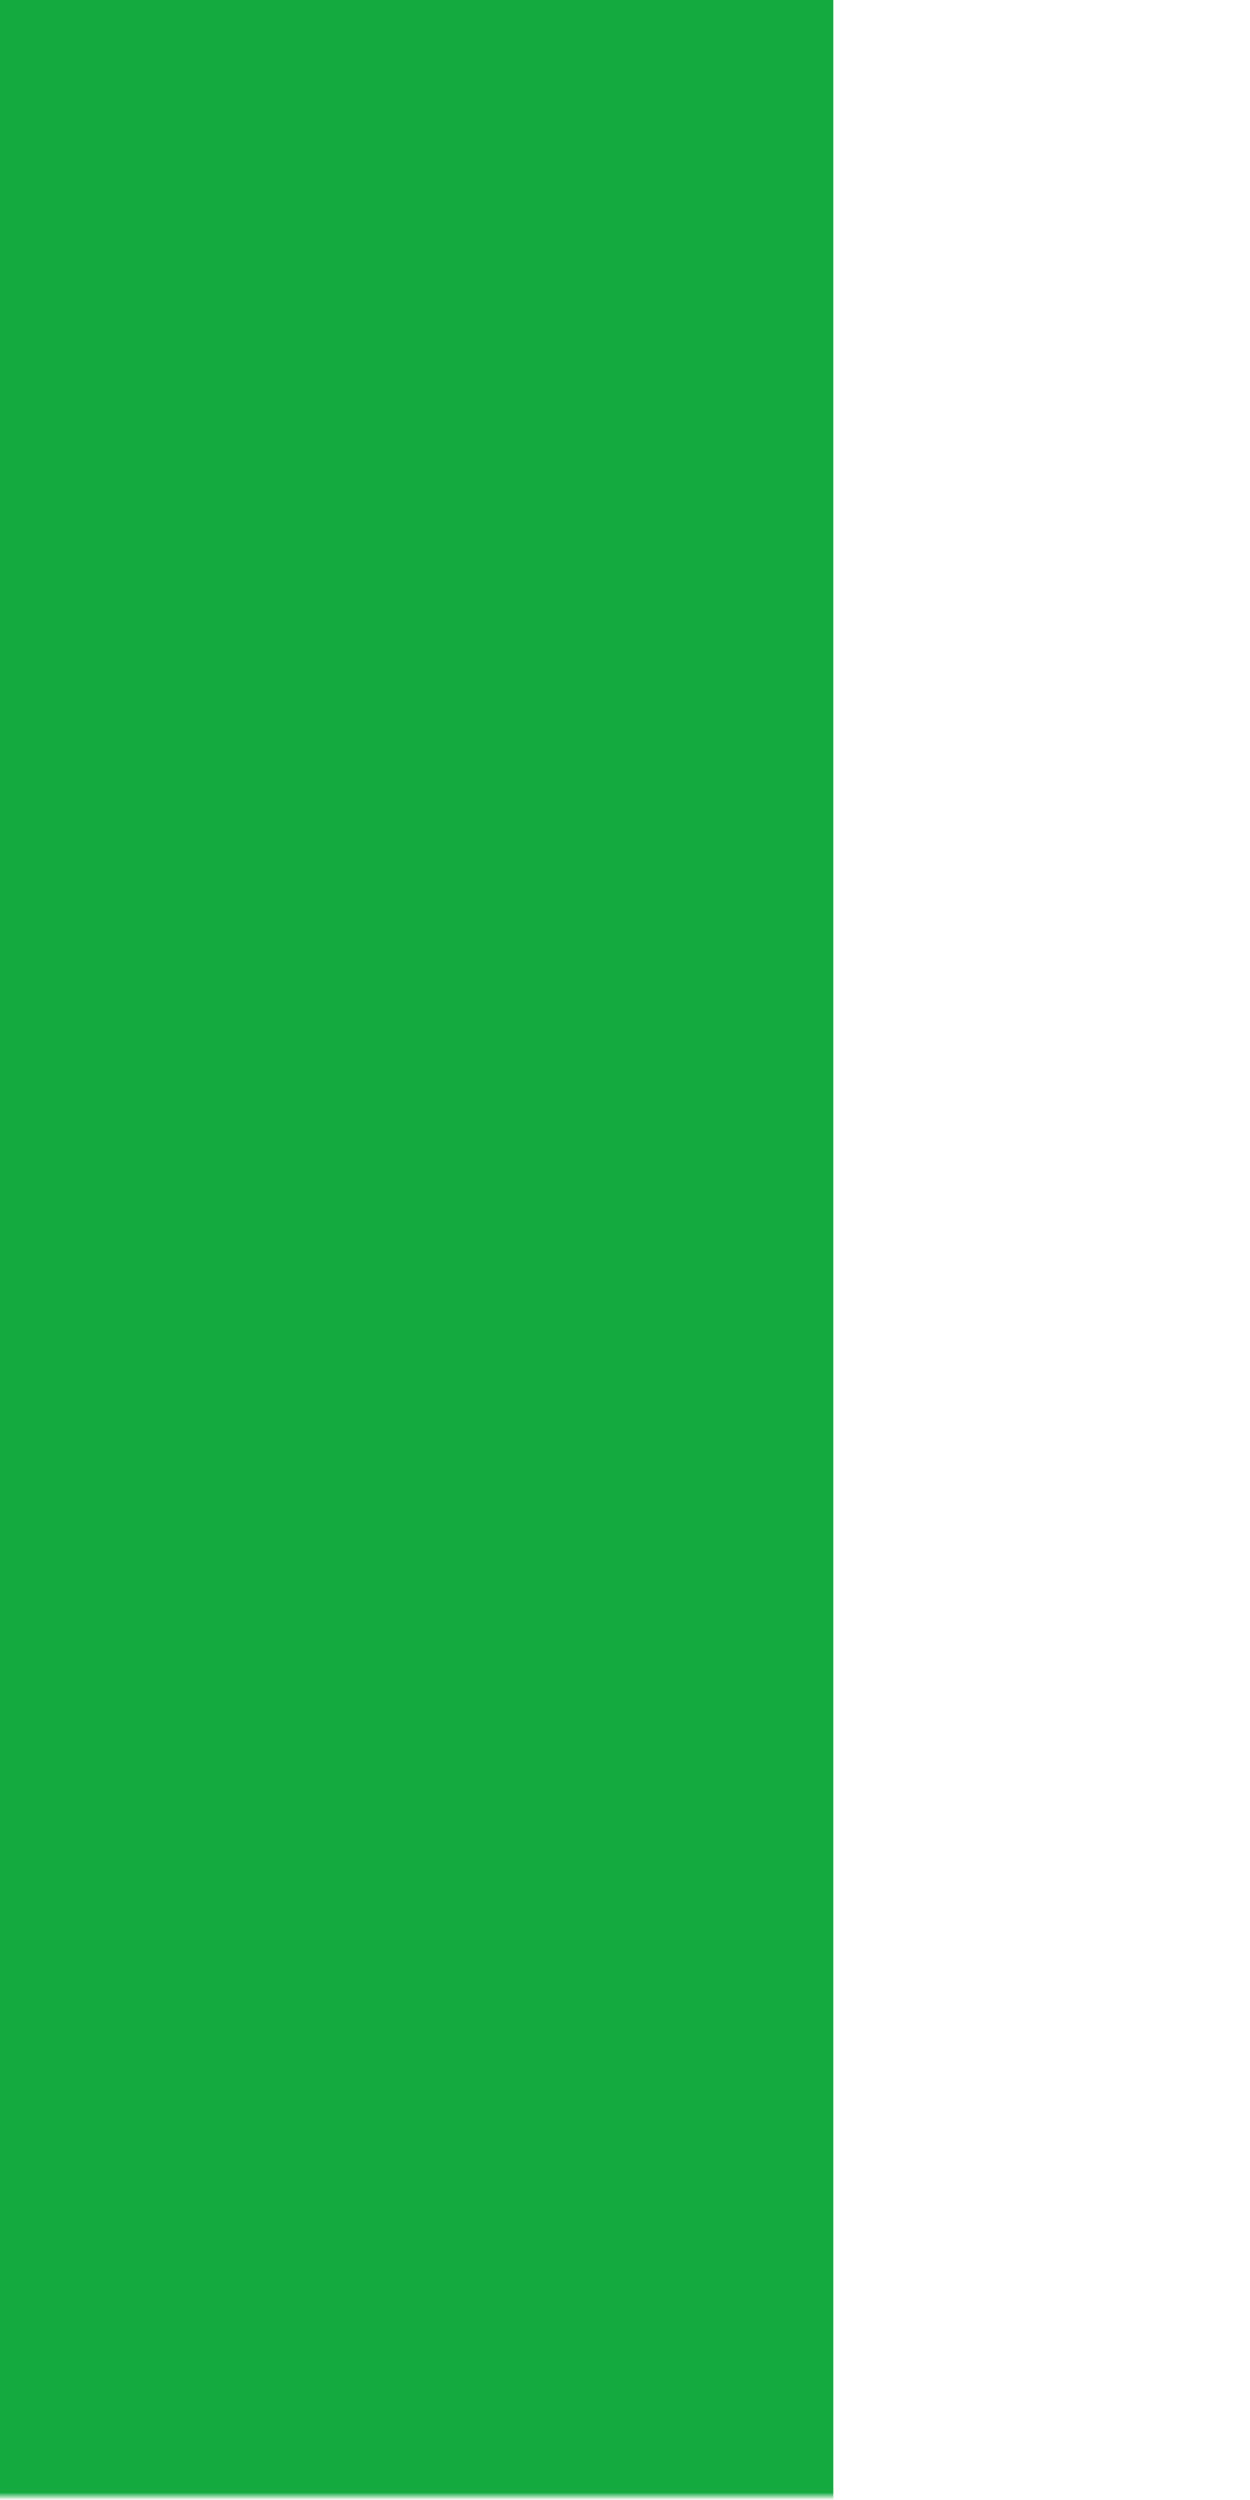
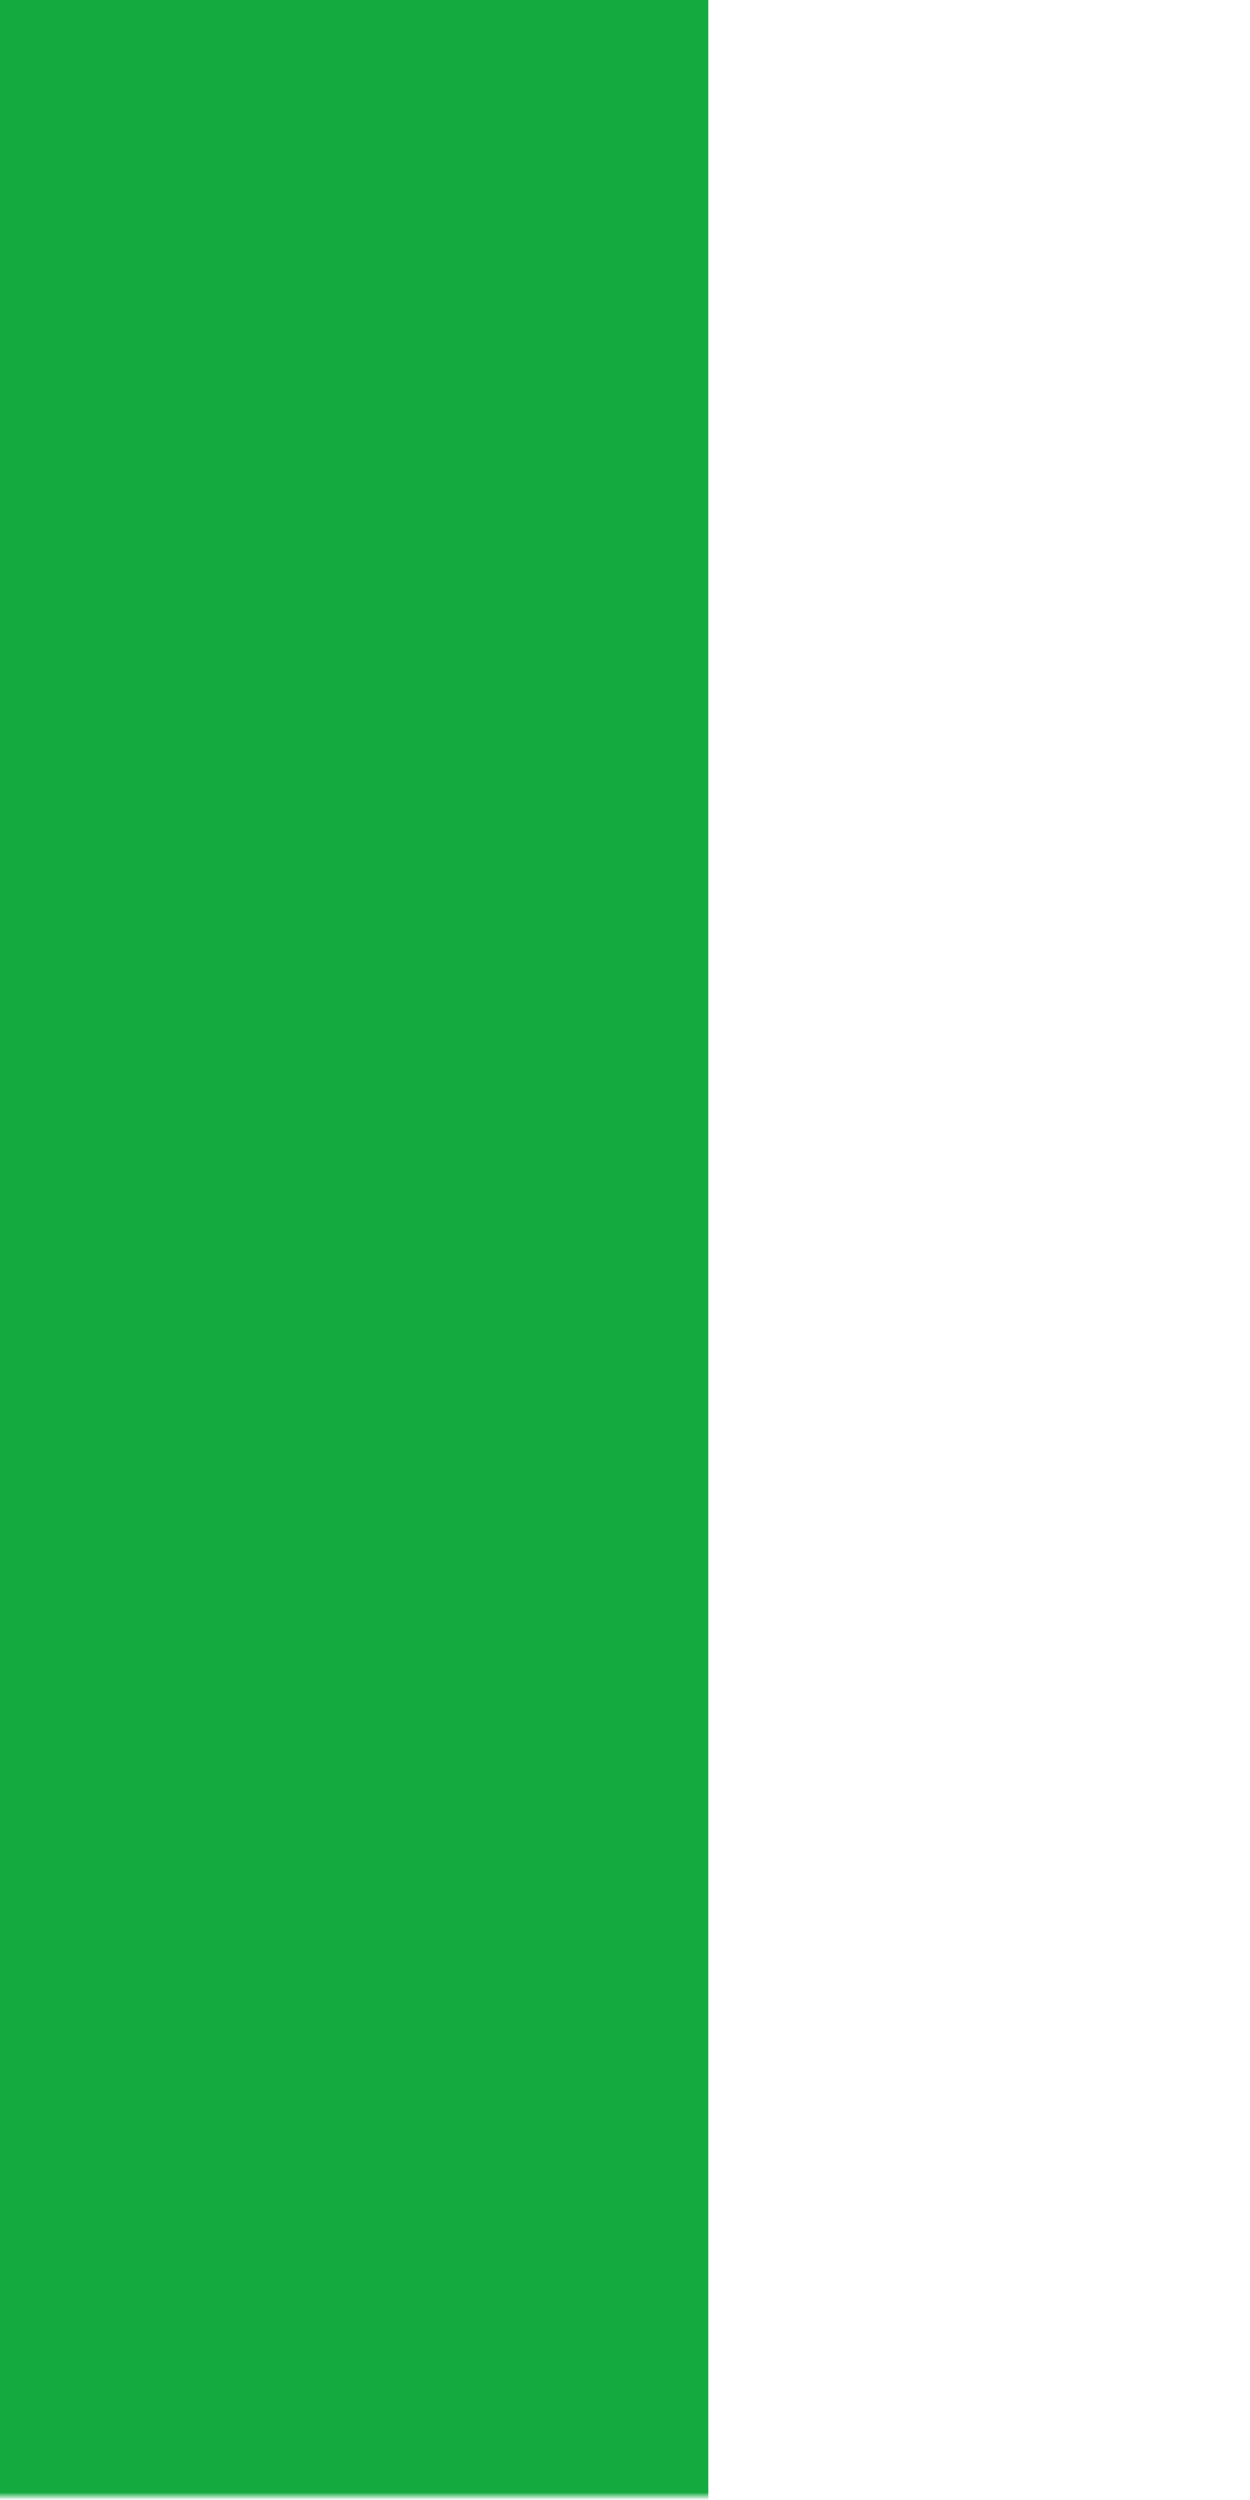
<svg xmlns="http://www.w3.org/2000/svg" version="1.1" id="Layer_1" x="0px" y="0px" viewBox="0 0 300 600" style="enable-background:new 0 0 300 600;" xml:space="preserve">
  <style type="text/css">
	.st0{fill:url(#SVGID_1_);}
</style>
  <g>
    <g id="Grad">
-       <linearGradient id="SVGID_1_" gradientUnits="userSpaceOnUse" x1="100" y1="-9.094947e-13" x2="100" y2="600" gradientTransform="matrix(1 0 0 -1 0 600)">
+       <linearGradient id="SVGID_1_" gradientUnits="userSpaceOnUse" x1="85" y1="1920" x2="85" y2="1320" gradientTransform="matrix(1 0 0 1 0 -1320)">
        <stop offset="0" style="stop-color:#14AA40;stop-opacity:0" />
        <stop offset="3.000000e-03" style="stop-color:#14AA40" />
      </linearGradient>
-       <rect class="st0" width="200" height="600" />
+       <rect class="st0" width="170" height="600" />
    </g>
  </g>
</svg>
